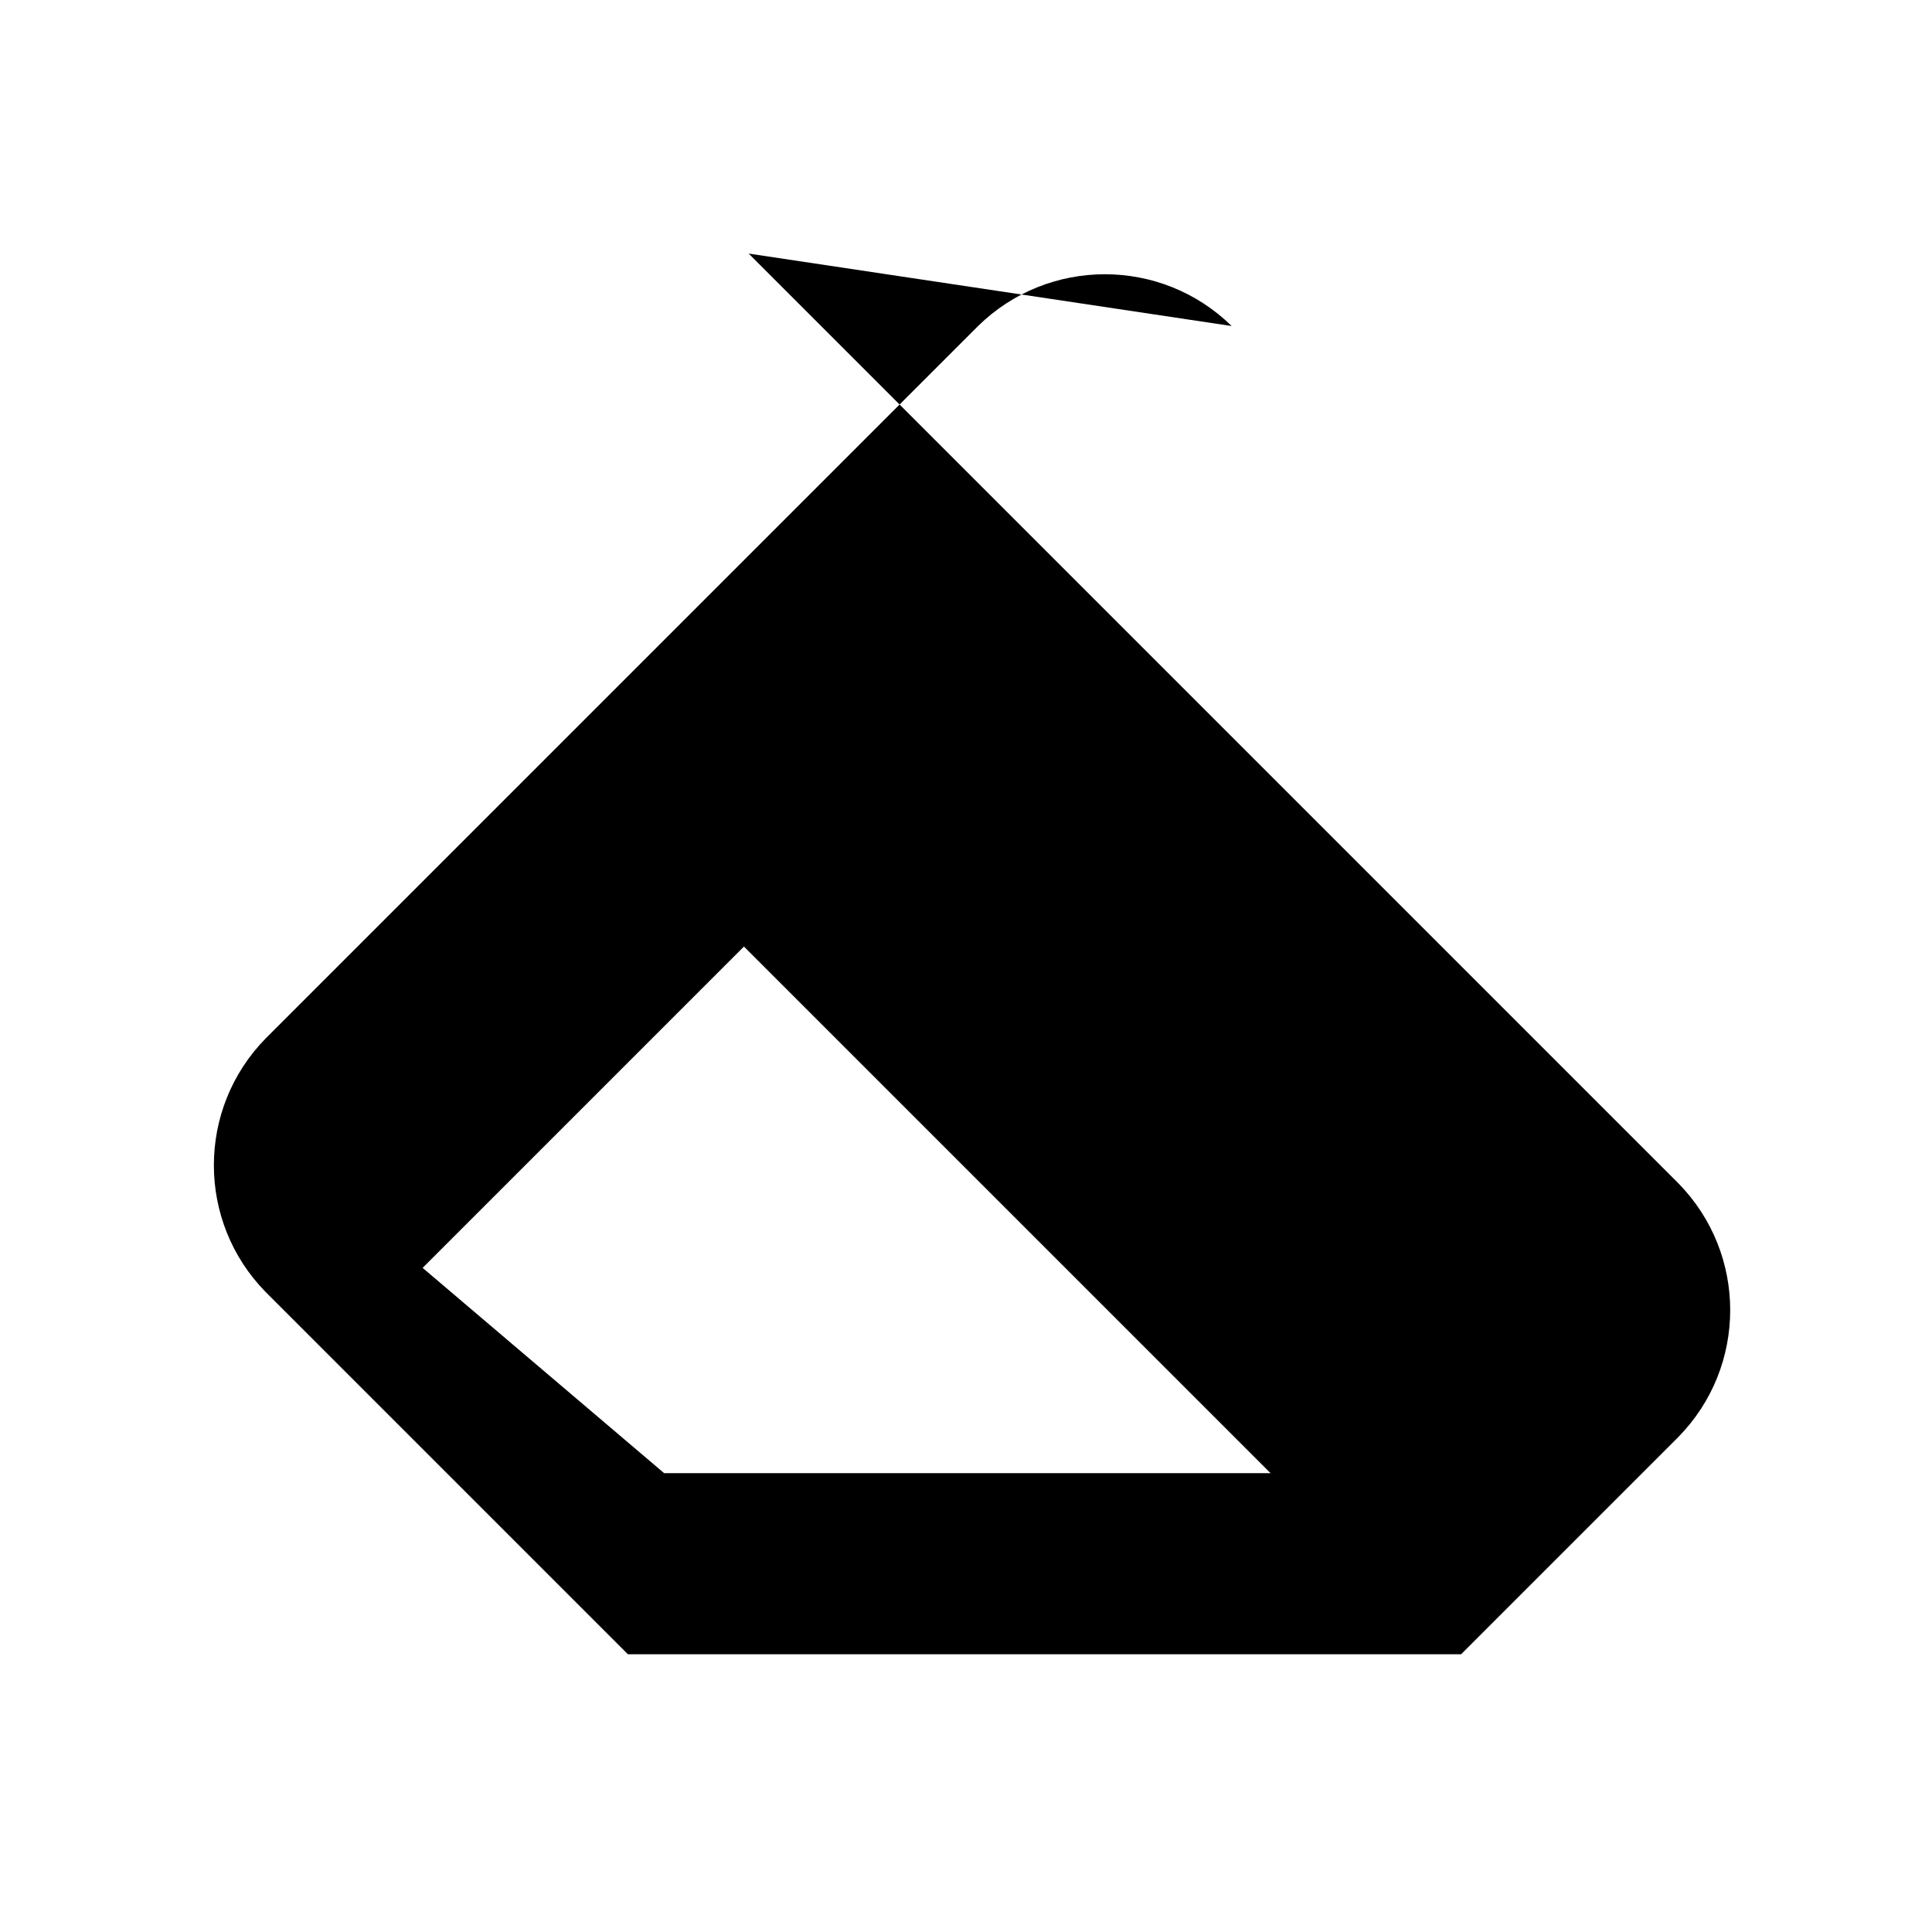
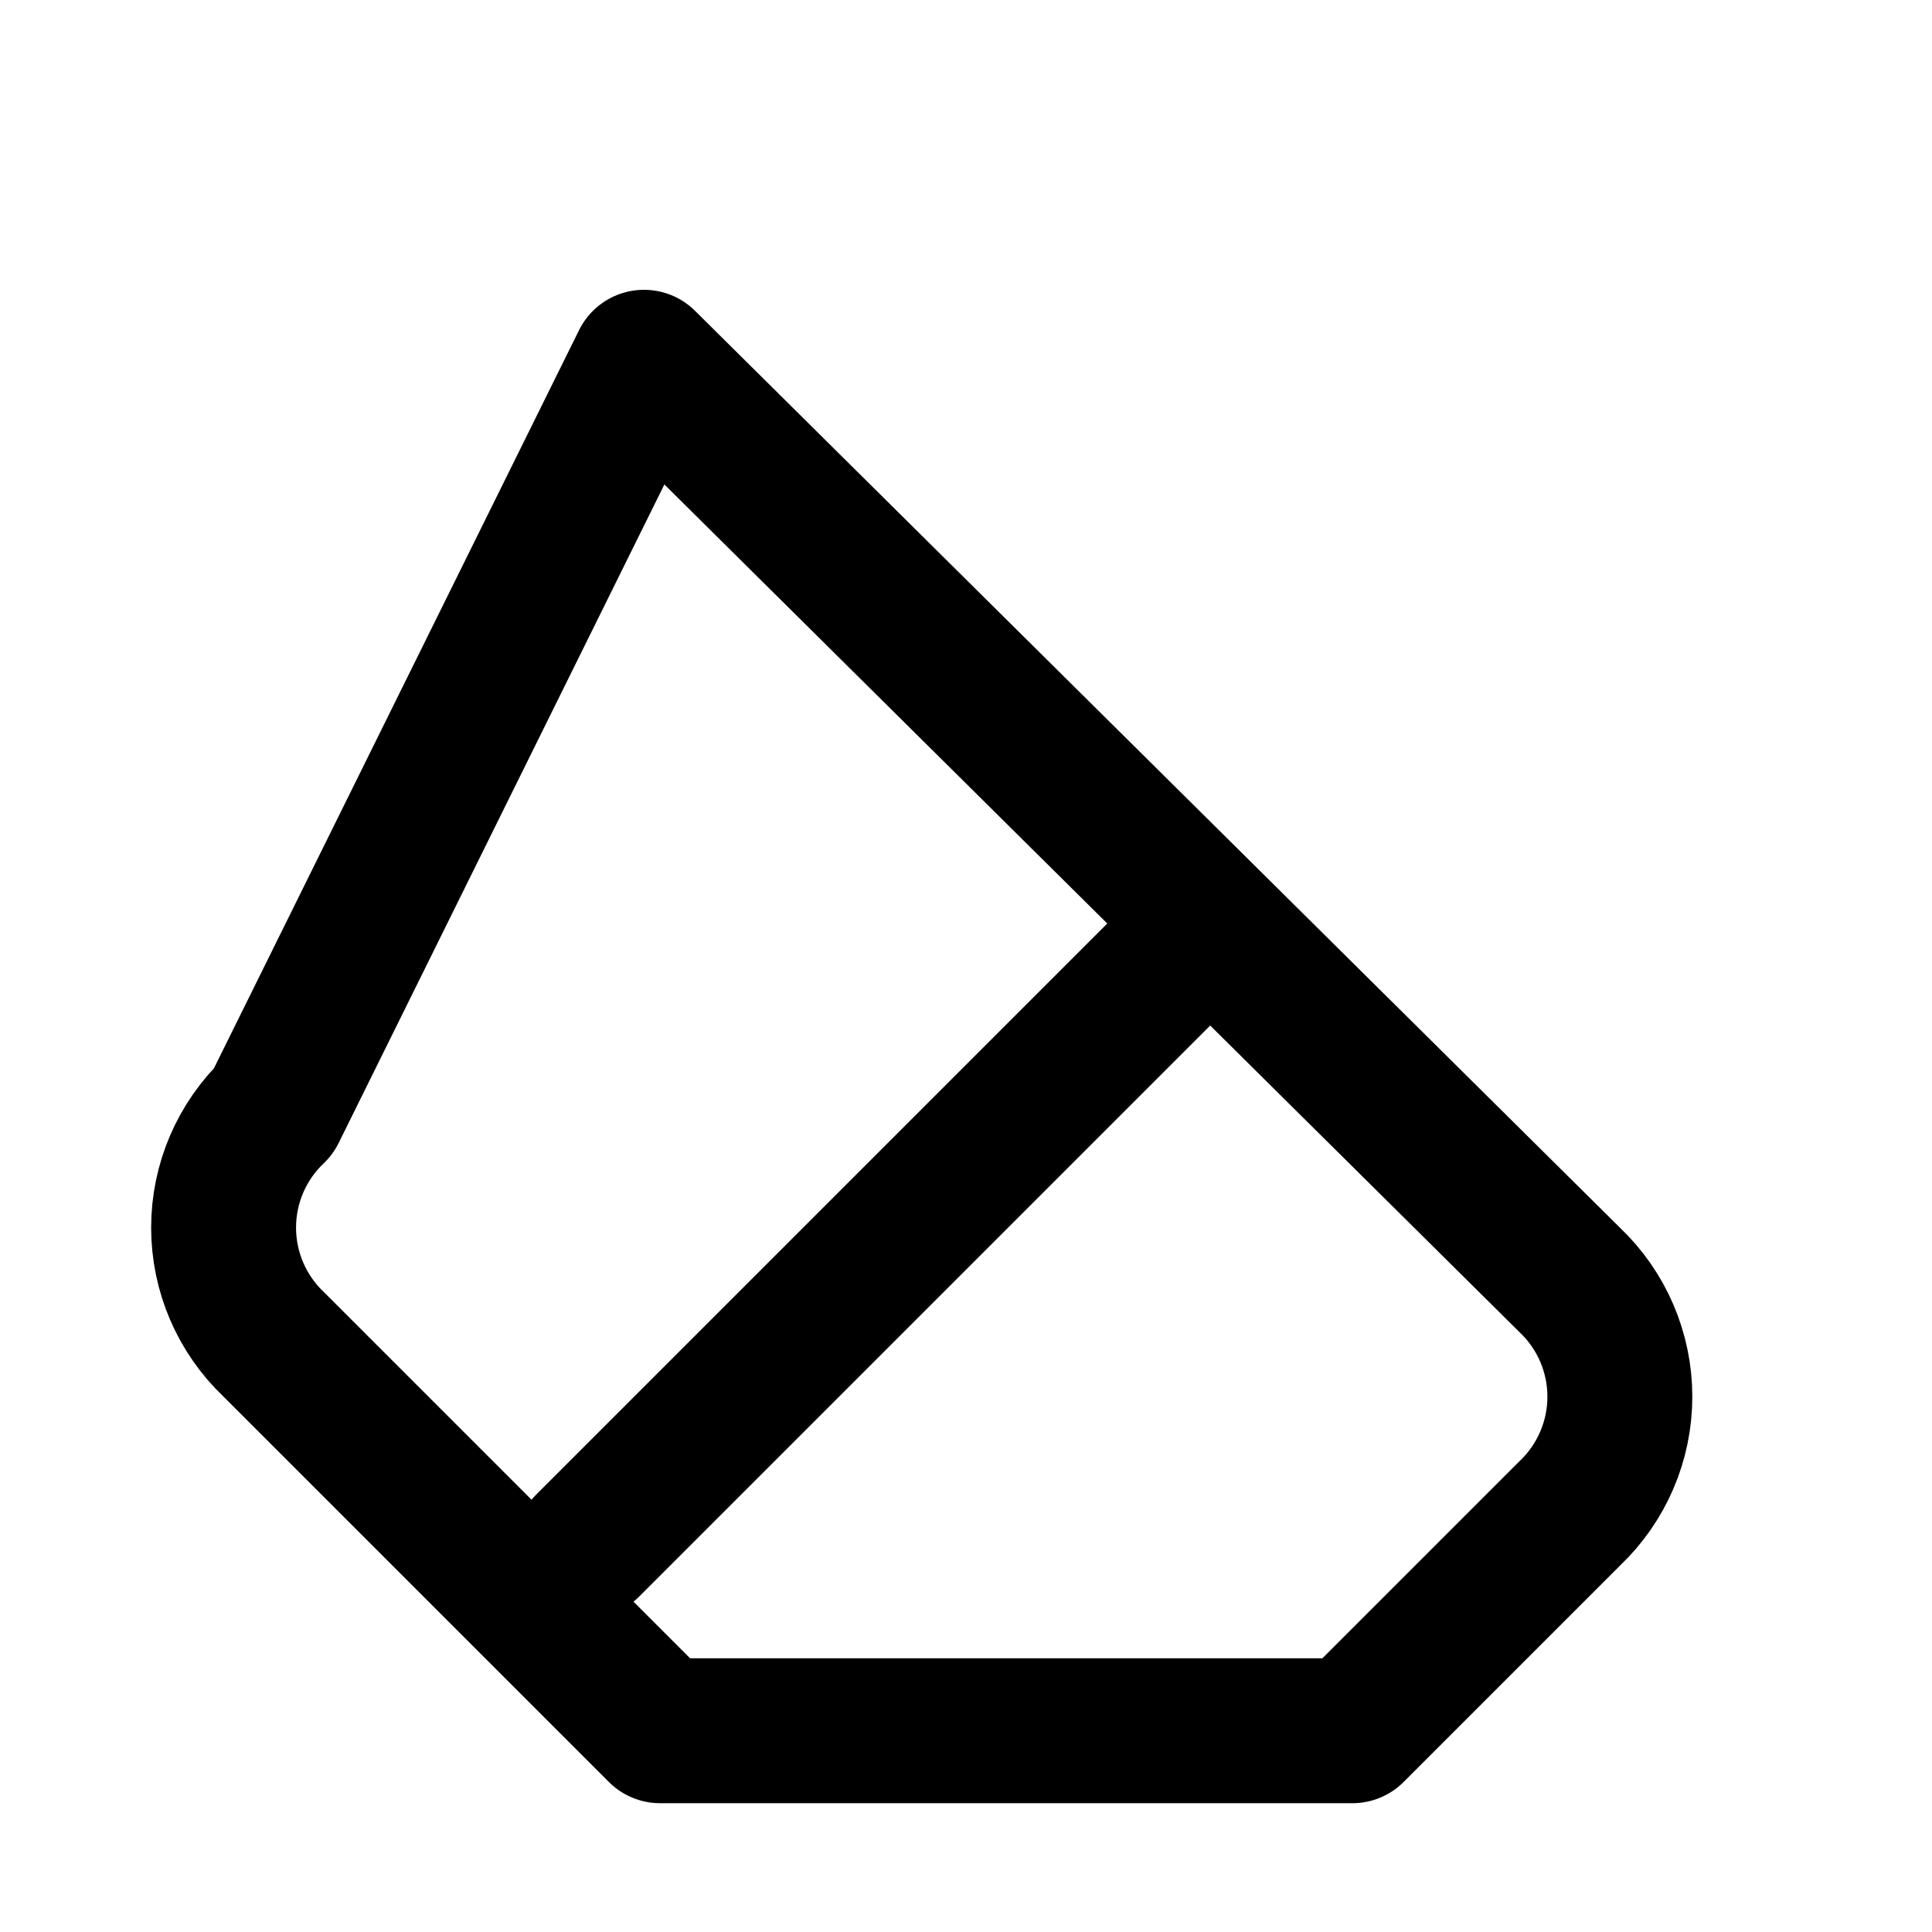
- <svg xmlns="http://www.w3.org/2000/svg" width="16" height="16" viewBox="0 0 16 16">
-   <path fill="currentColor" d="m6.2 2.1 7.7 7.7a1.5 1.5 0 0 1 0 2.1l-1.8 1.8H5.2l-3-3a1.5 1.5 0 0 1 0-2.1l5.9-5.9a1.5 1.5 0 0 1 2.1 0zM5.5 12.2h5.9L6.6 7.4l-3.1 3.1z" />
-   <path fill="none" stroke="currentColor" stroke-linecap="round" stroke-width="1.1" d="m6.1 7 4.9 4.9" />
+ <svg xmlns="http://www.w3.org/2000/svg" width="24" height="24" viewBox="0 0 24 24">
+   <path d="m8 4.5 11.5 11.4a2 2 0 0 1 0 2.9l-2.7 2.7H8.2l-4.8-4.8a2 2 0 0 1 0-2.9z" fill="none" stroke="currentColor" stroke-linecap="round" stroke-linejoin="round" stroke-width="1.8" />
+   <path d="m7.3 19.2 7.1-7.1" fill="none" stroke="currentColor" stroke-linecap="round" stroke-width="1.8" />
</svg>
